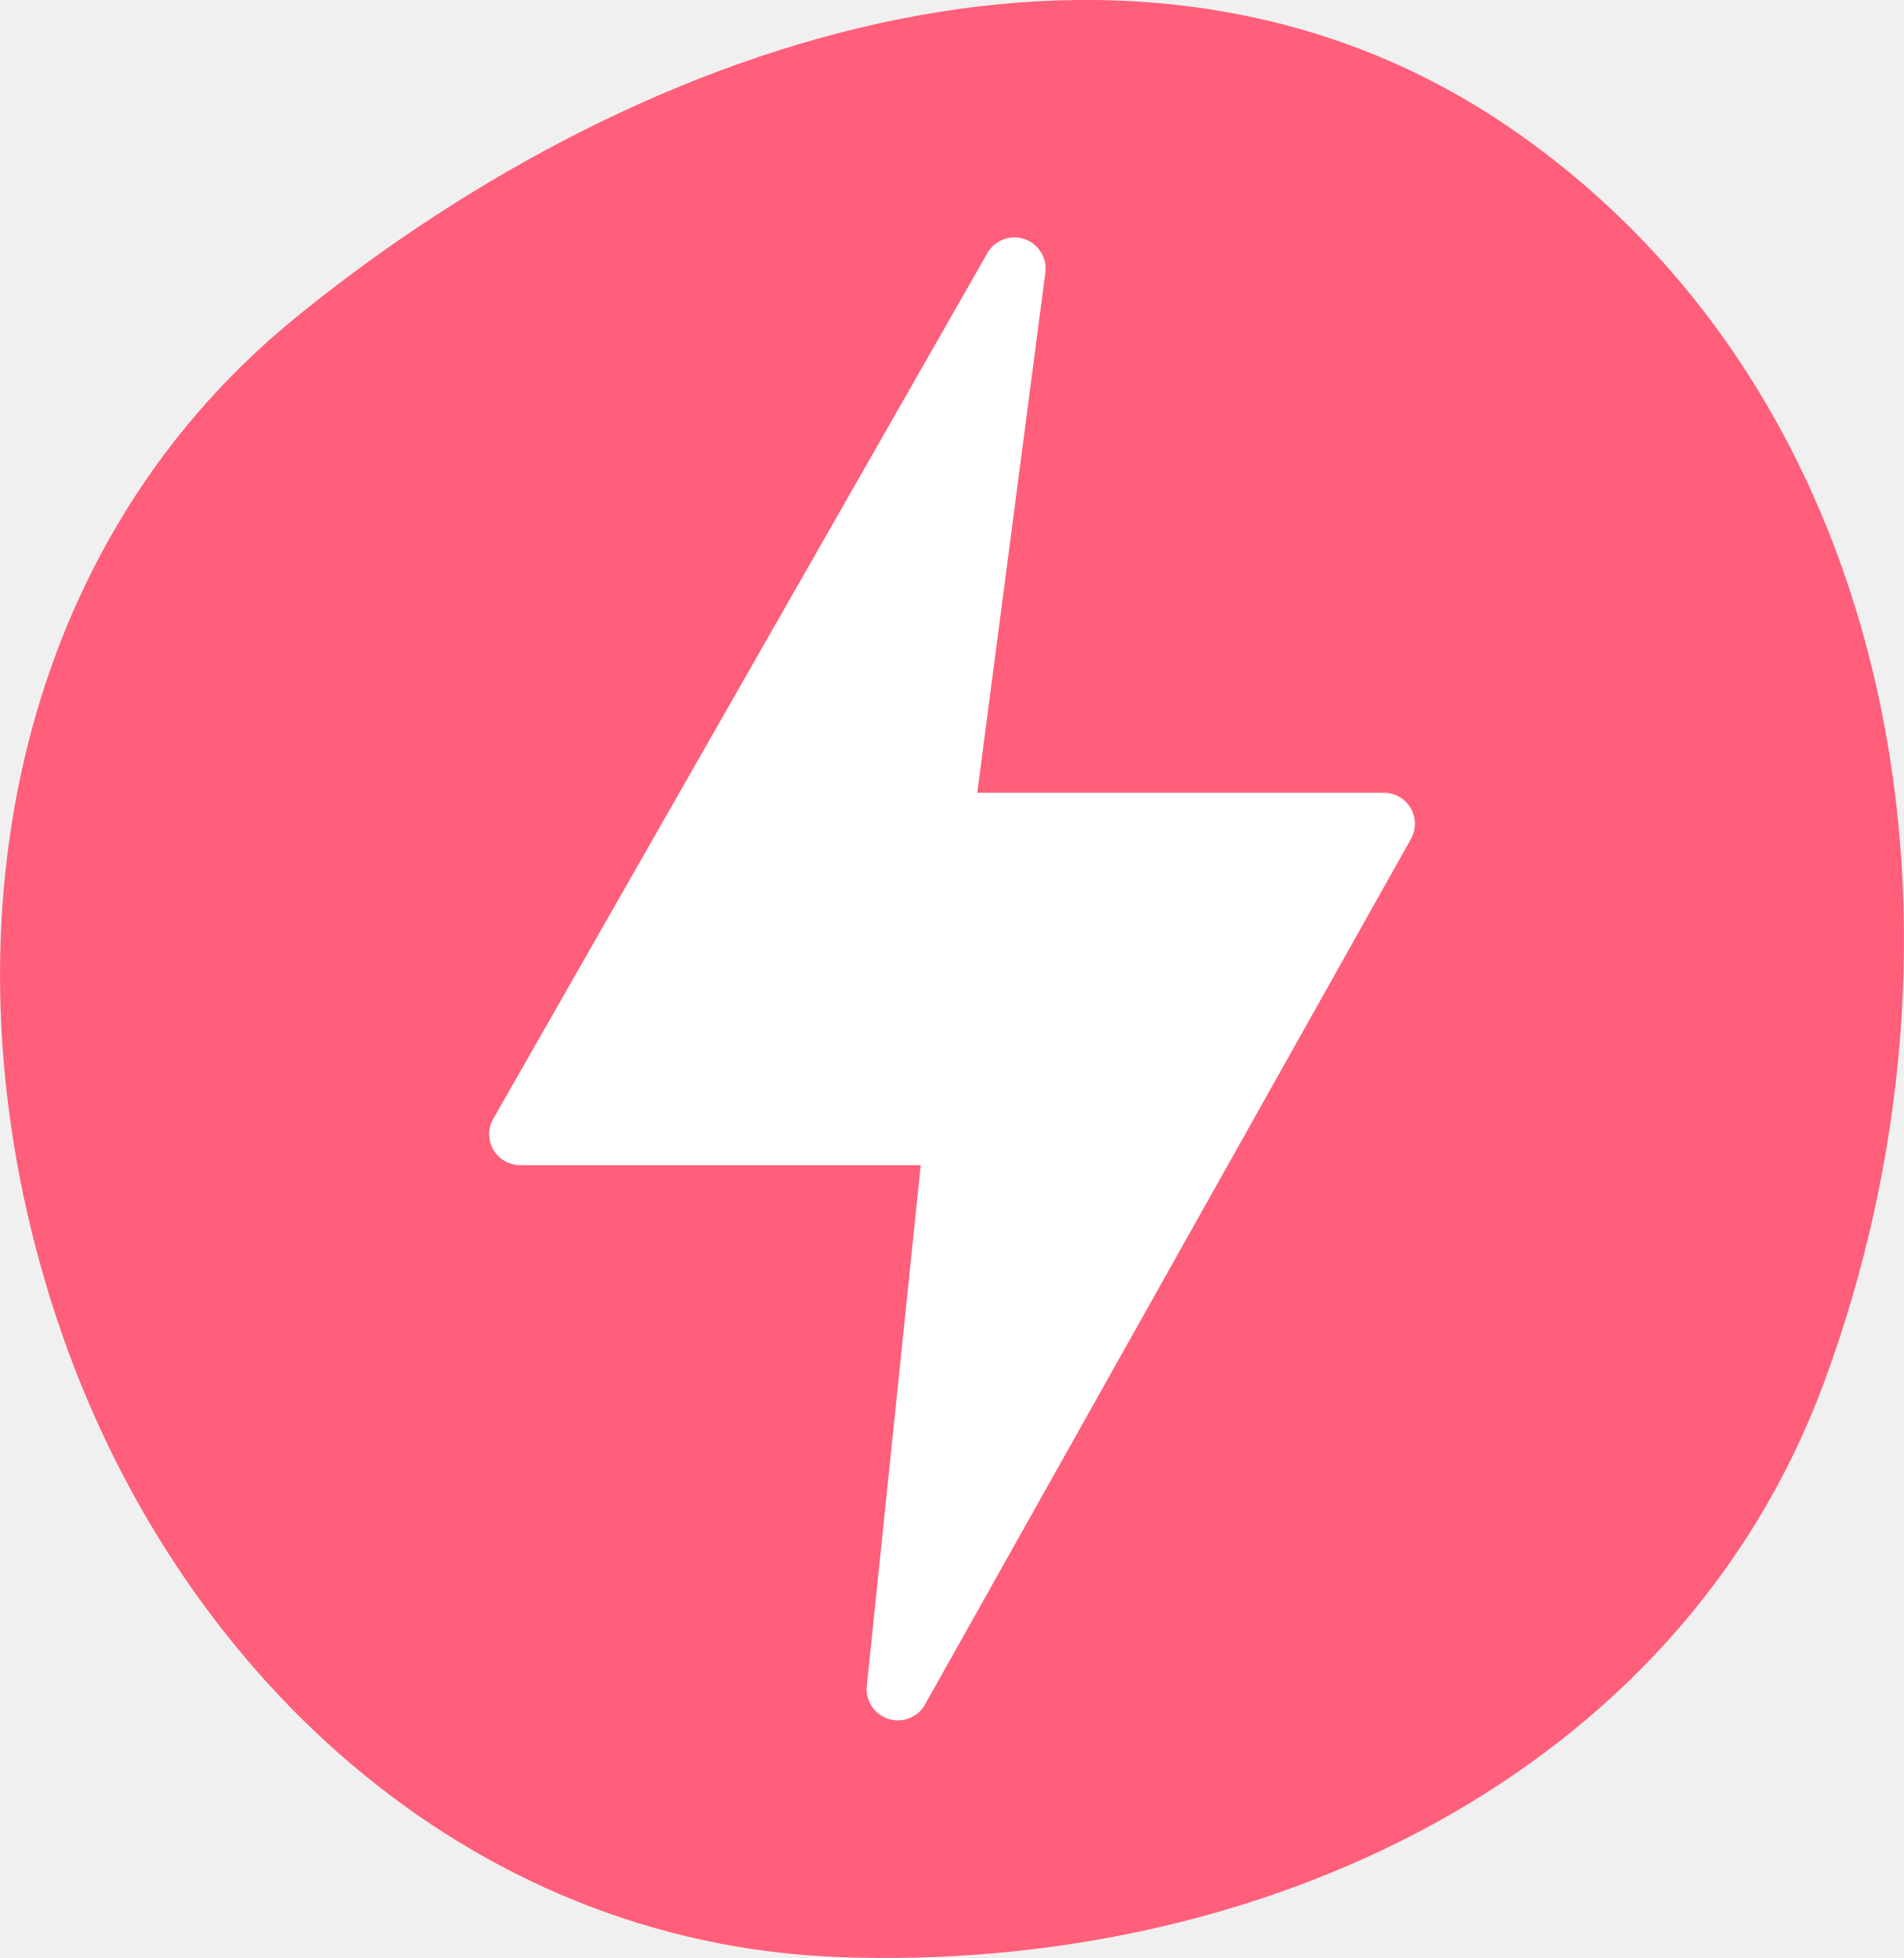
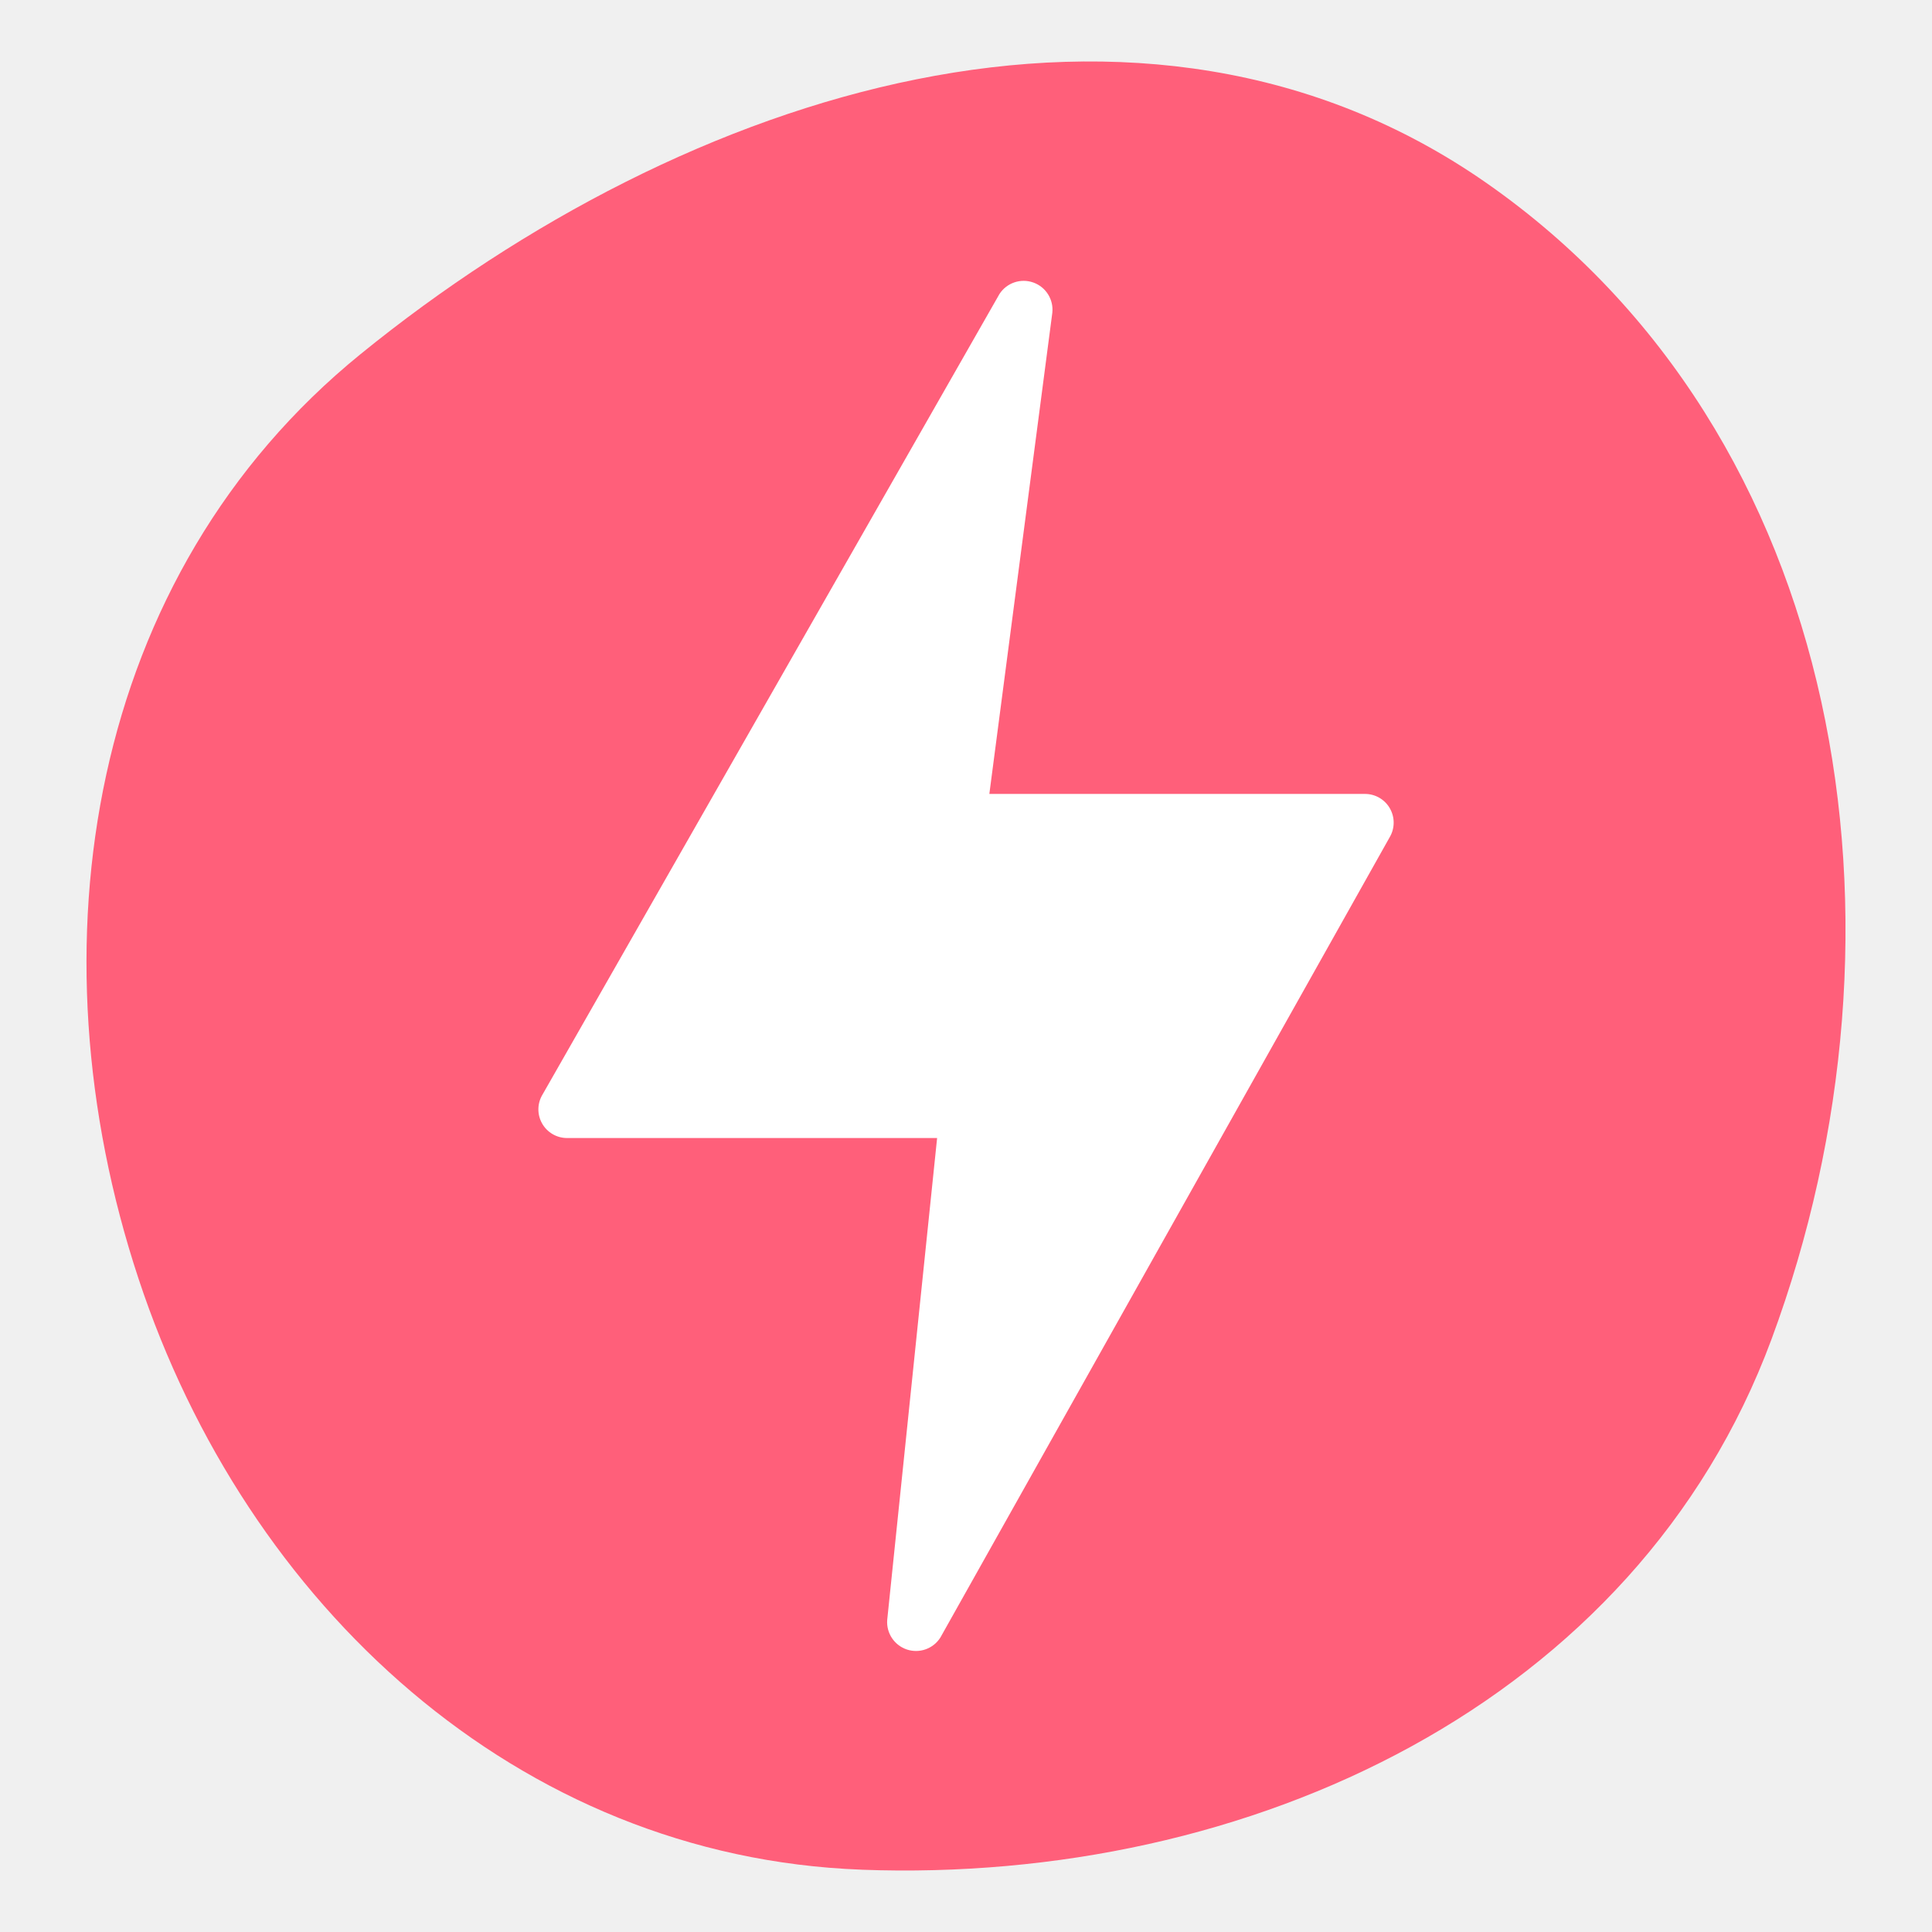
- <svg xmlns="http://www.w3.org/2000/svg" width="33.04mm" height="33.979mm" version="1.1" viewBox="0 0 33.04 33.979">
-   <g transform="matrix(.60631 0 0 .60631 -83.167 -31.542)">
+ <svg xmlns="http://www.w3.org/2000/svg" width="27.454mm" height="27.454mm" version="1.1" viewBox="0 0 27.454 27.454">
+   <circle cx="13.727" cy="13.727" r="13.727" fill="none" opacity=".95" stroke-width=".265" />
+   <g transform="matrix(.4587 0 0 .4587 -61.691 -22.989)">
    <path d="m161.18 108.04c12.016 0.447 24.01-5.156 28.19-16.431 4.725-12.746 2.323-28.034-8.822-35.817-10.662-7.445-24.795-2.904-34.887 5.296-8.424 6.845-10.287 18.333-6.88 28.639 3.346 10.124 11.745 17.916 22.4 18.312" fill="#ff5f7a" stroke="#none" stroke-width="0" />
    <path d="m177.55 75.163a0.888 0.888 0 0 0-0.773-0.45h-11.637l1.951-14.907a0.893 0.893 0 0 0-1.637-0.581l-14.152 24.794a0.888 0.888 0 0 0 0.757 1.354h11.463l-1.546 14.929a0.894 0.894 0 0 0 1.646 0.547l13.918-24.791a0.888 0.888 0 0 0 0.01-0.894z" fill="#fff" stroke-width=".222" />
  </g>
</svg>
